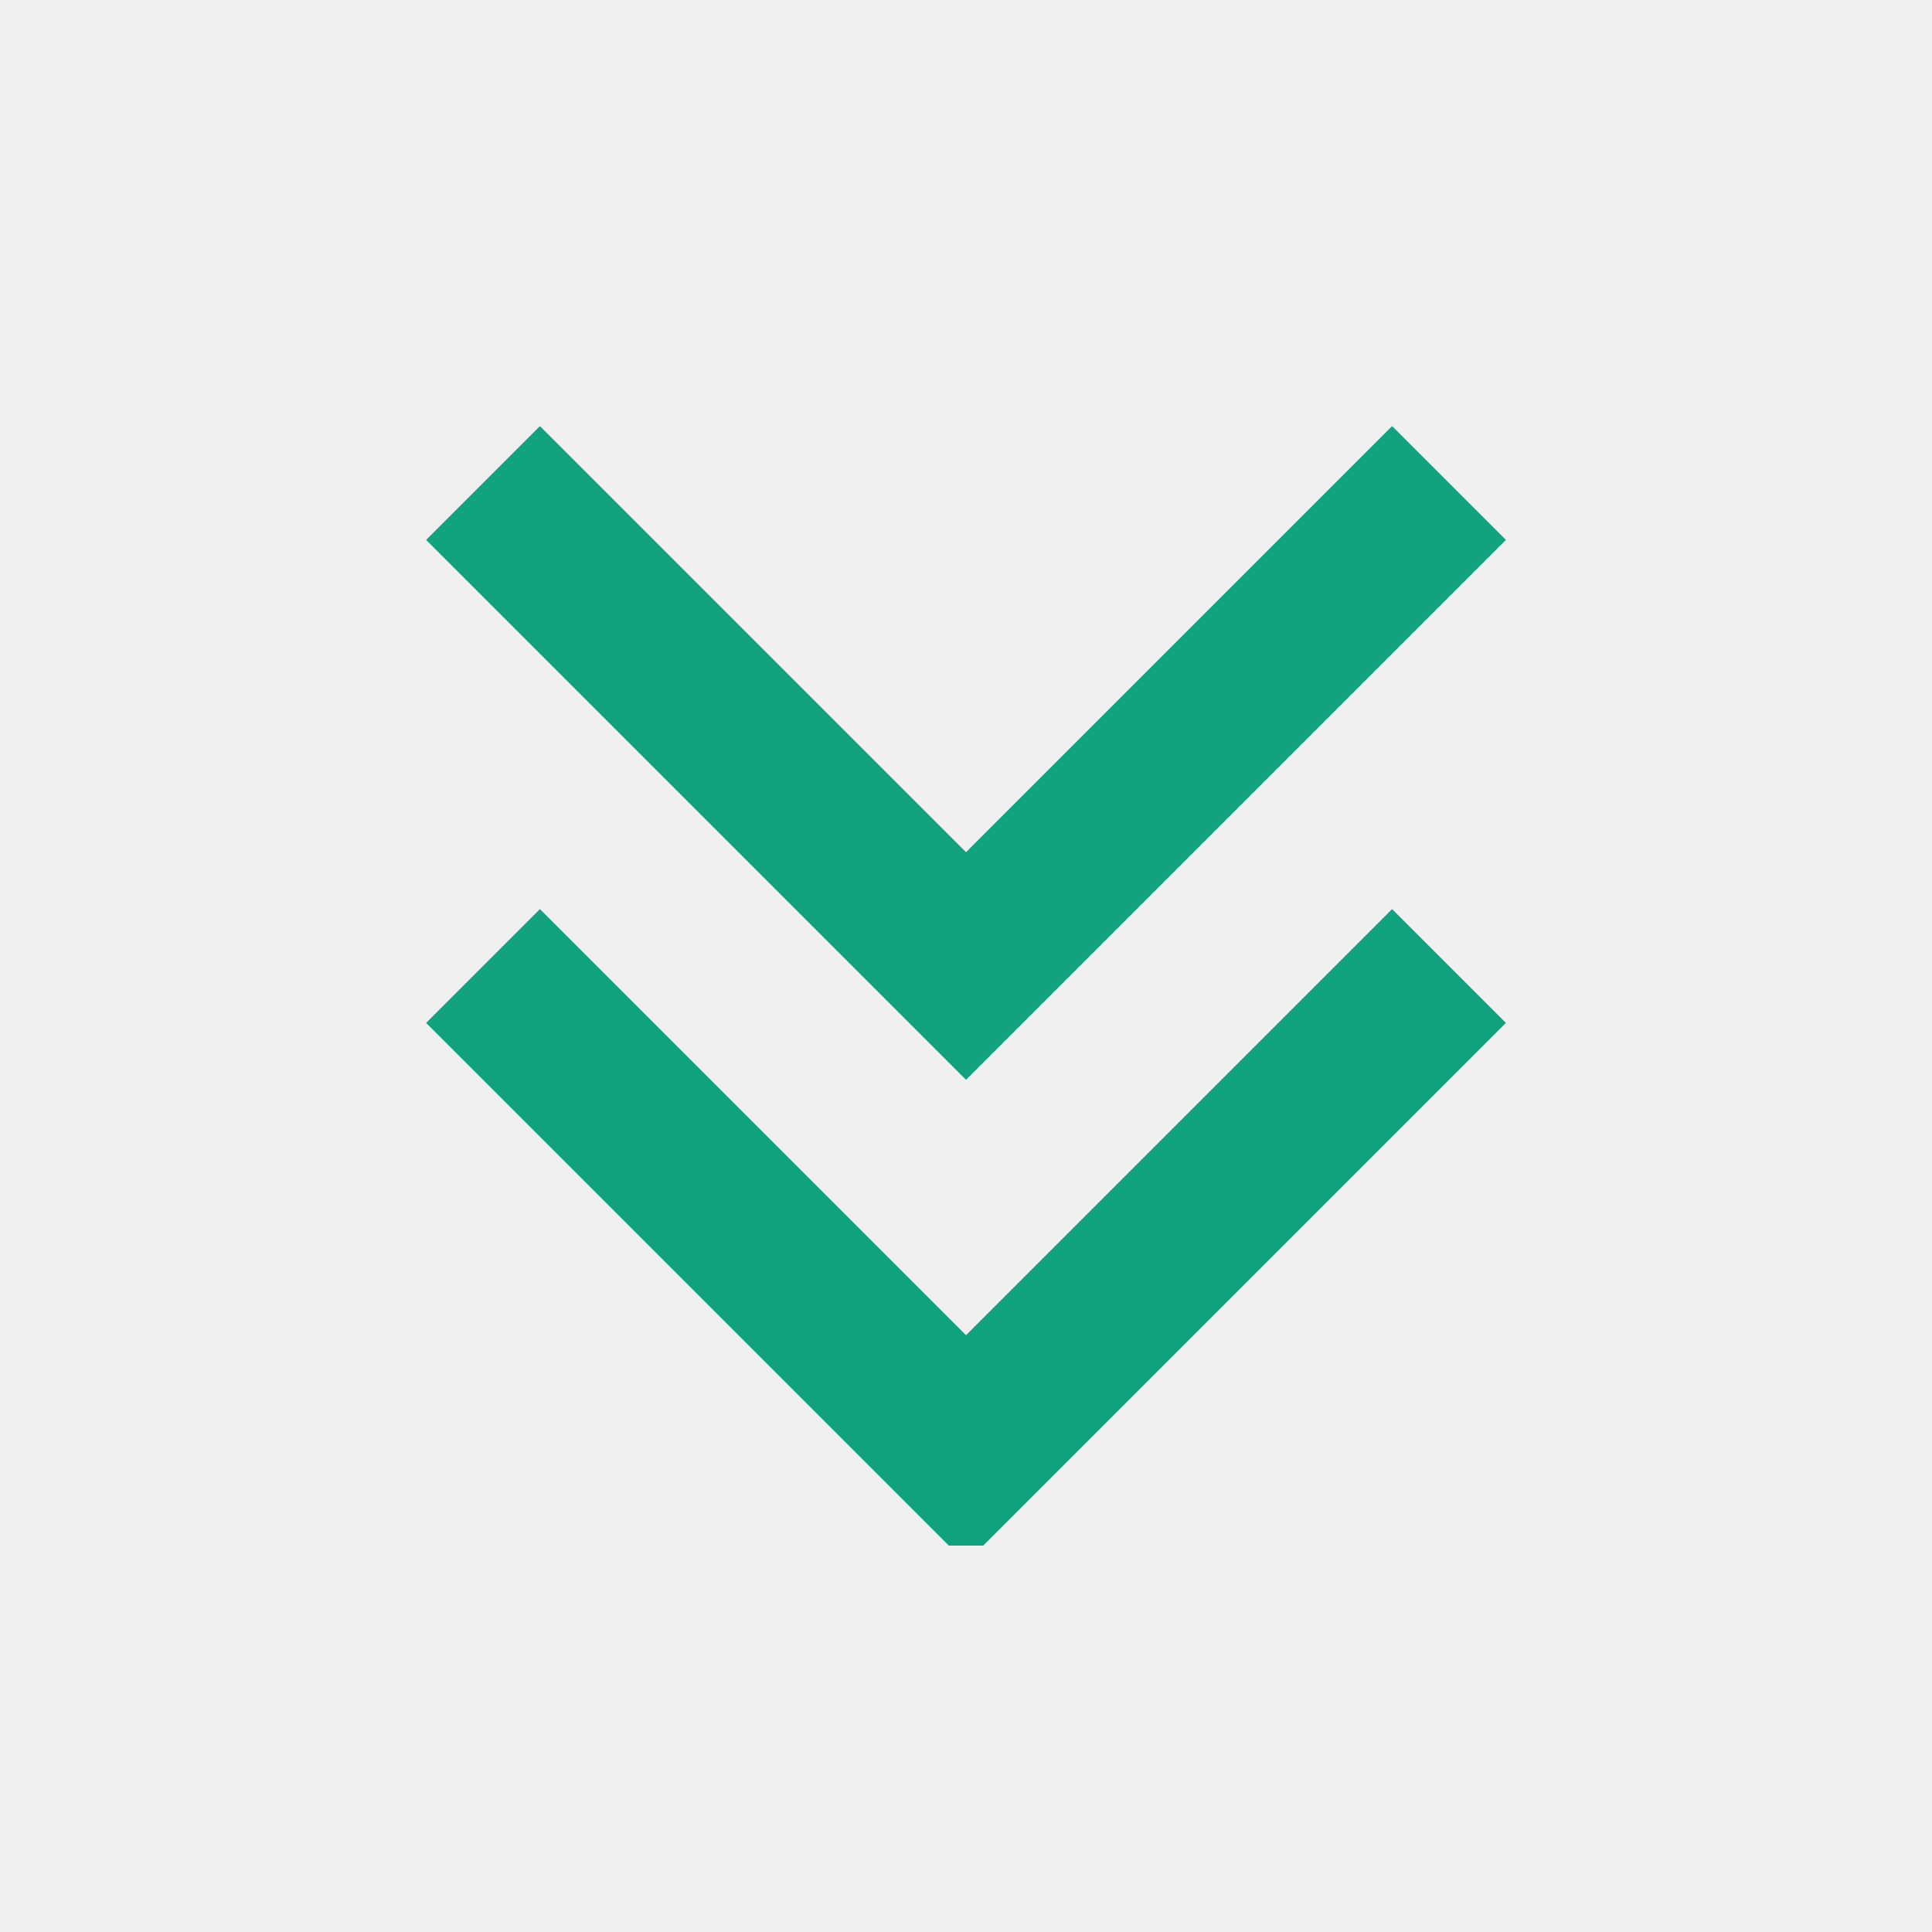
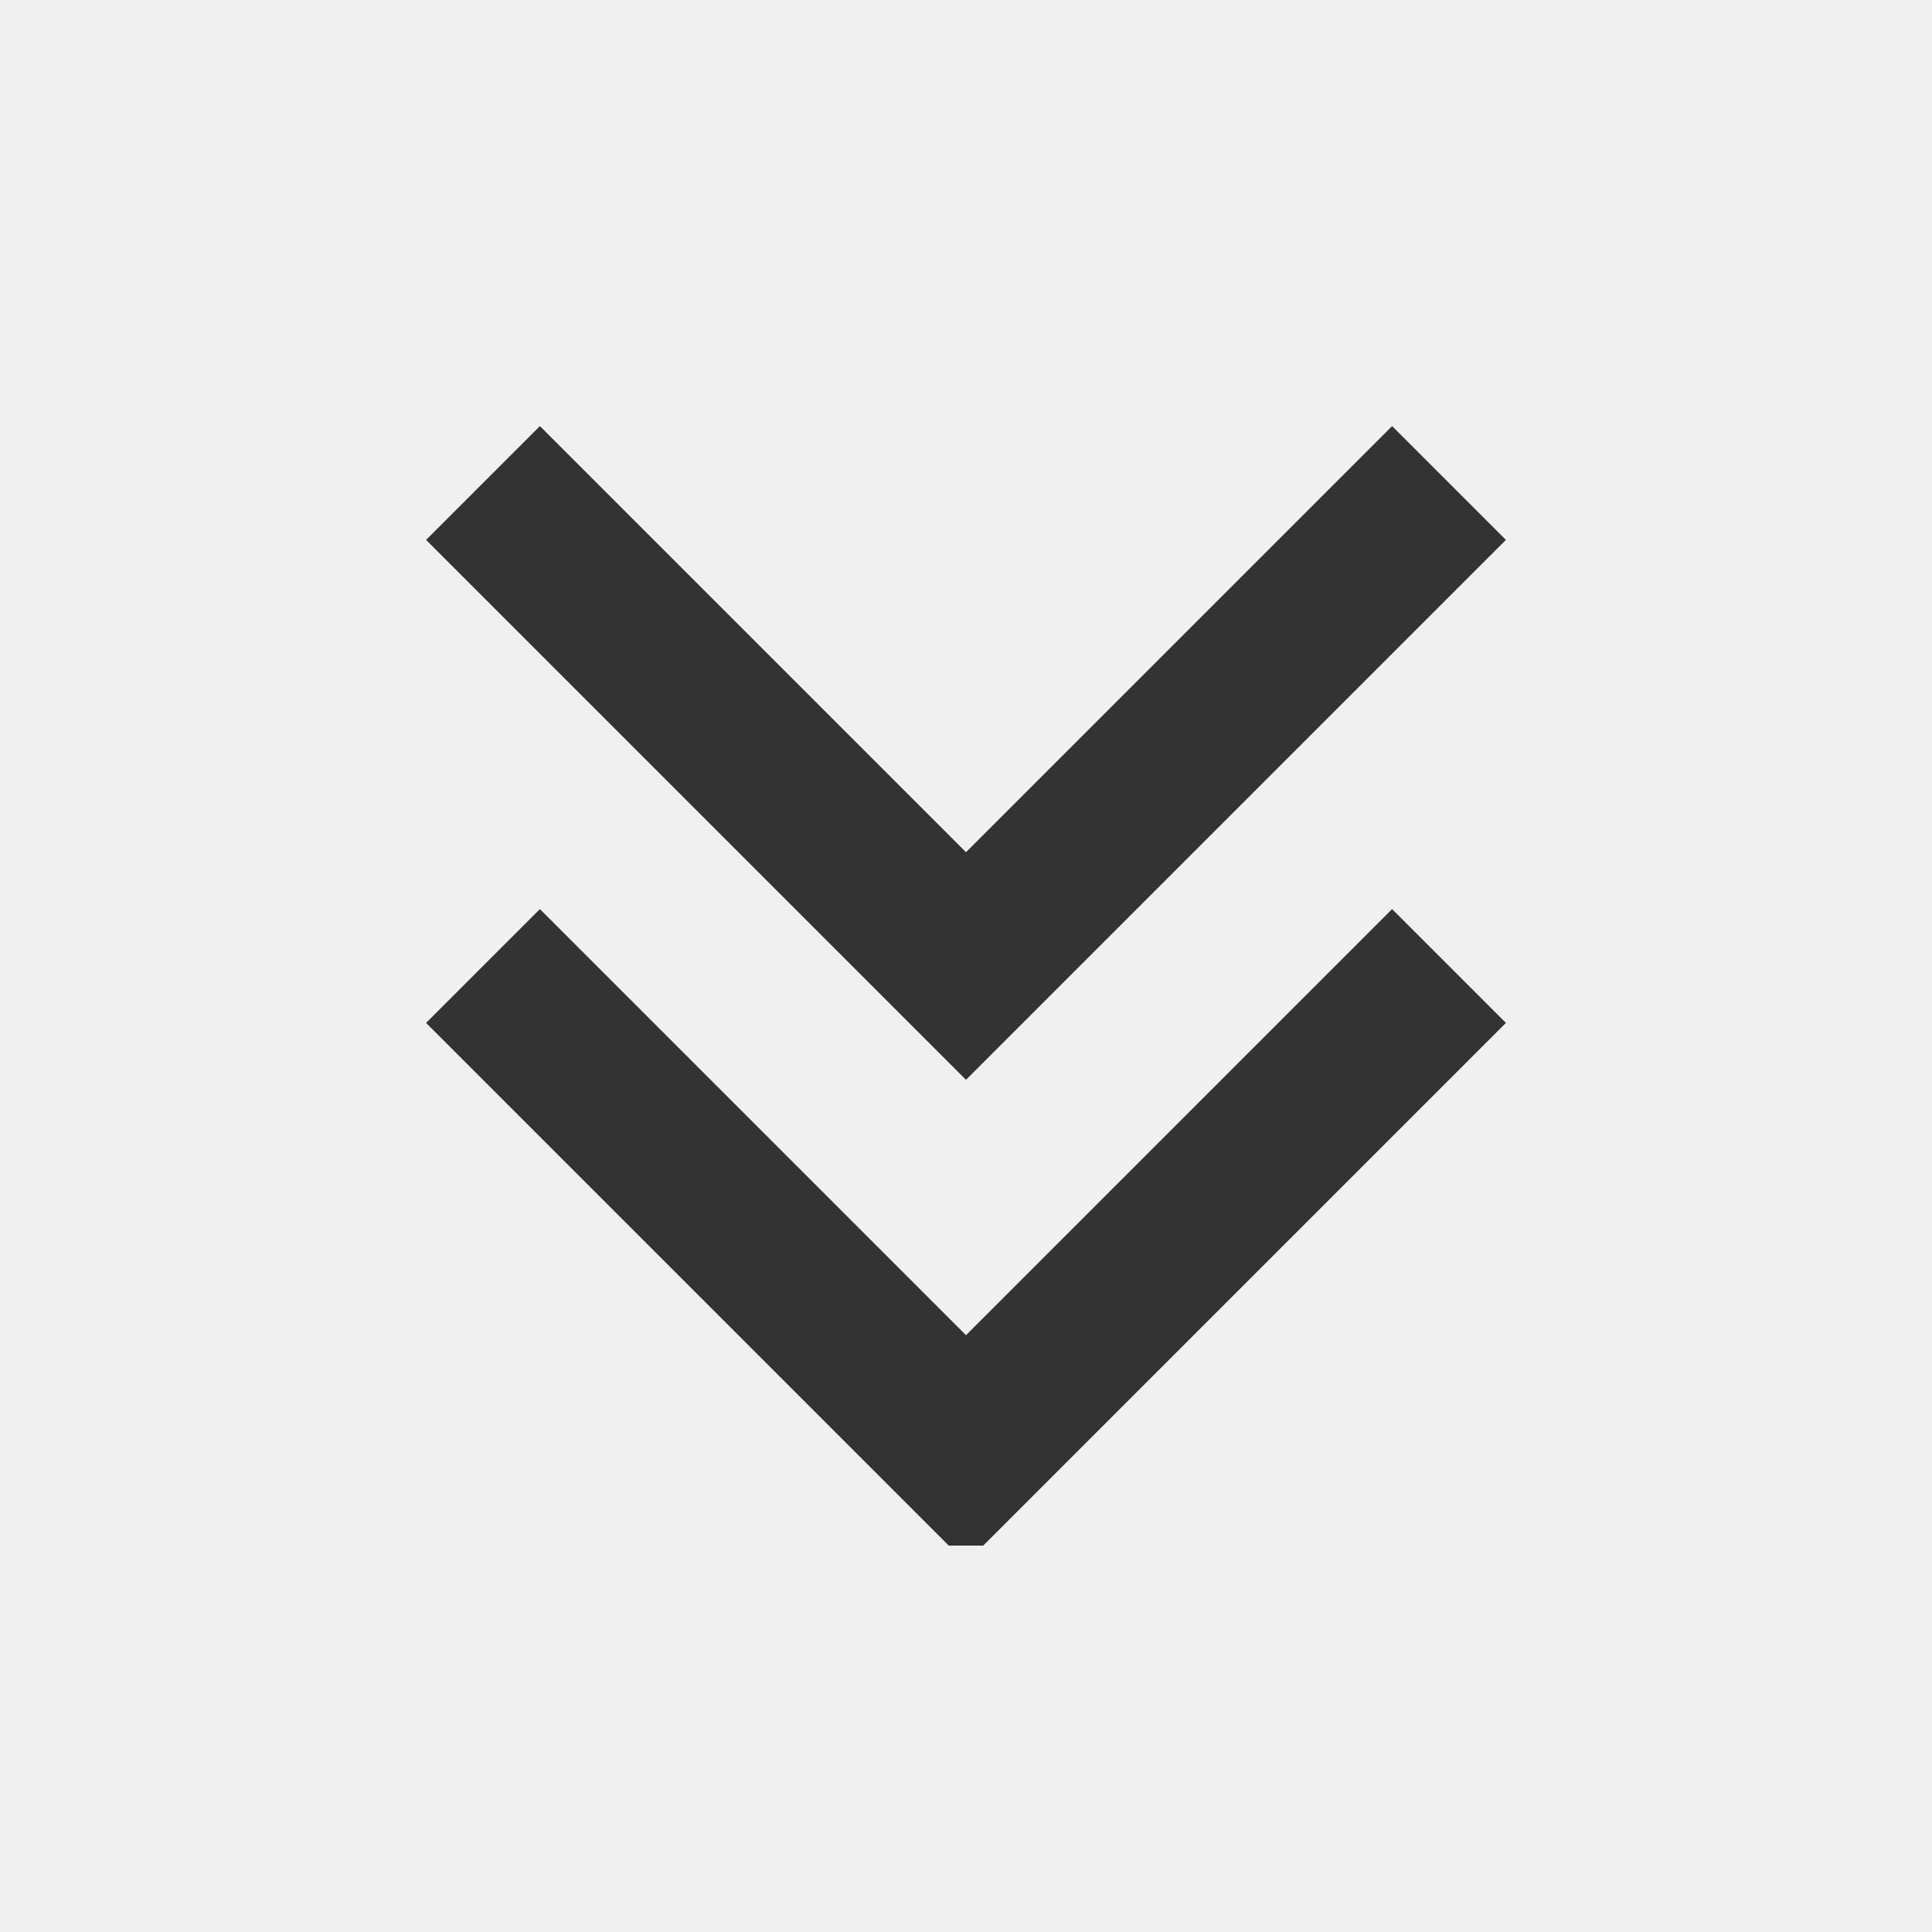
<svg xmlns="http://www.w3.org/2000/svg" xmlns:xlink="http://www.w3.org/1999/xlink" width="16" height="16" fill="none" viewBox="0 0 16 16">
  <defs>
    <rect id="path_0" width="16" height="16" x="0" y="0" />
  </defs>
  <g opacity="1" transform="translate(0 0) rotate(0 8 8)">
    <mask id="bg-mask-0" fill="#fff">
      <use xlink:href="#path_0" />
    </mask>
    <g mask="url(#bg-mask-0)">
-       <path id="路径 1" style="stroke:#11A380;stroke-width:1.333;stroke-opacity:1;stroke-dasharray:0 0" d="M8,0L4,4L0,0" transform="translate(4 4) rotate(0 4 2)" />
-       <path id="路径 2" style="stroke:#11A380;stroke-width:1.333;stroke-opacity:1;stroke-dasharray:0 0" d="M8,0L4,4L0,0" transform="translate(4 8) rotate(0 4 2)" />
+       <path id="路径 1" style="stroke:#333;stroke-width:1.333;stroke-opacity:1;stroke-dasharray:0 0" d="M8,0L4,4L0,0" transform="translate(4 4) rotate(0 4 2)" />
+       <path id="路径 2" style="stroke:#333;stroke-width:1.333;stroke-opacity:1;stroke-dasharray:0 0" d="M8,0L4,4L0,0" transform="translate(4 8) rotate(0 4 2)" />
    </g>
  </g>
</svg>
